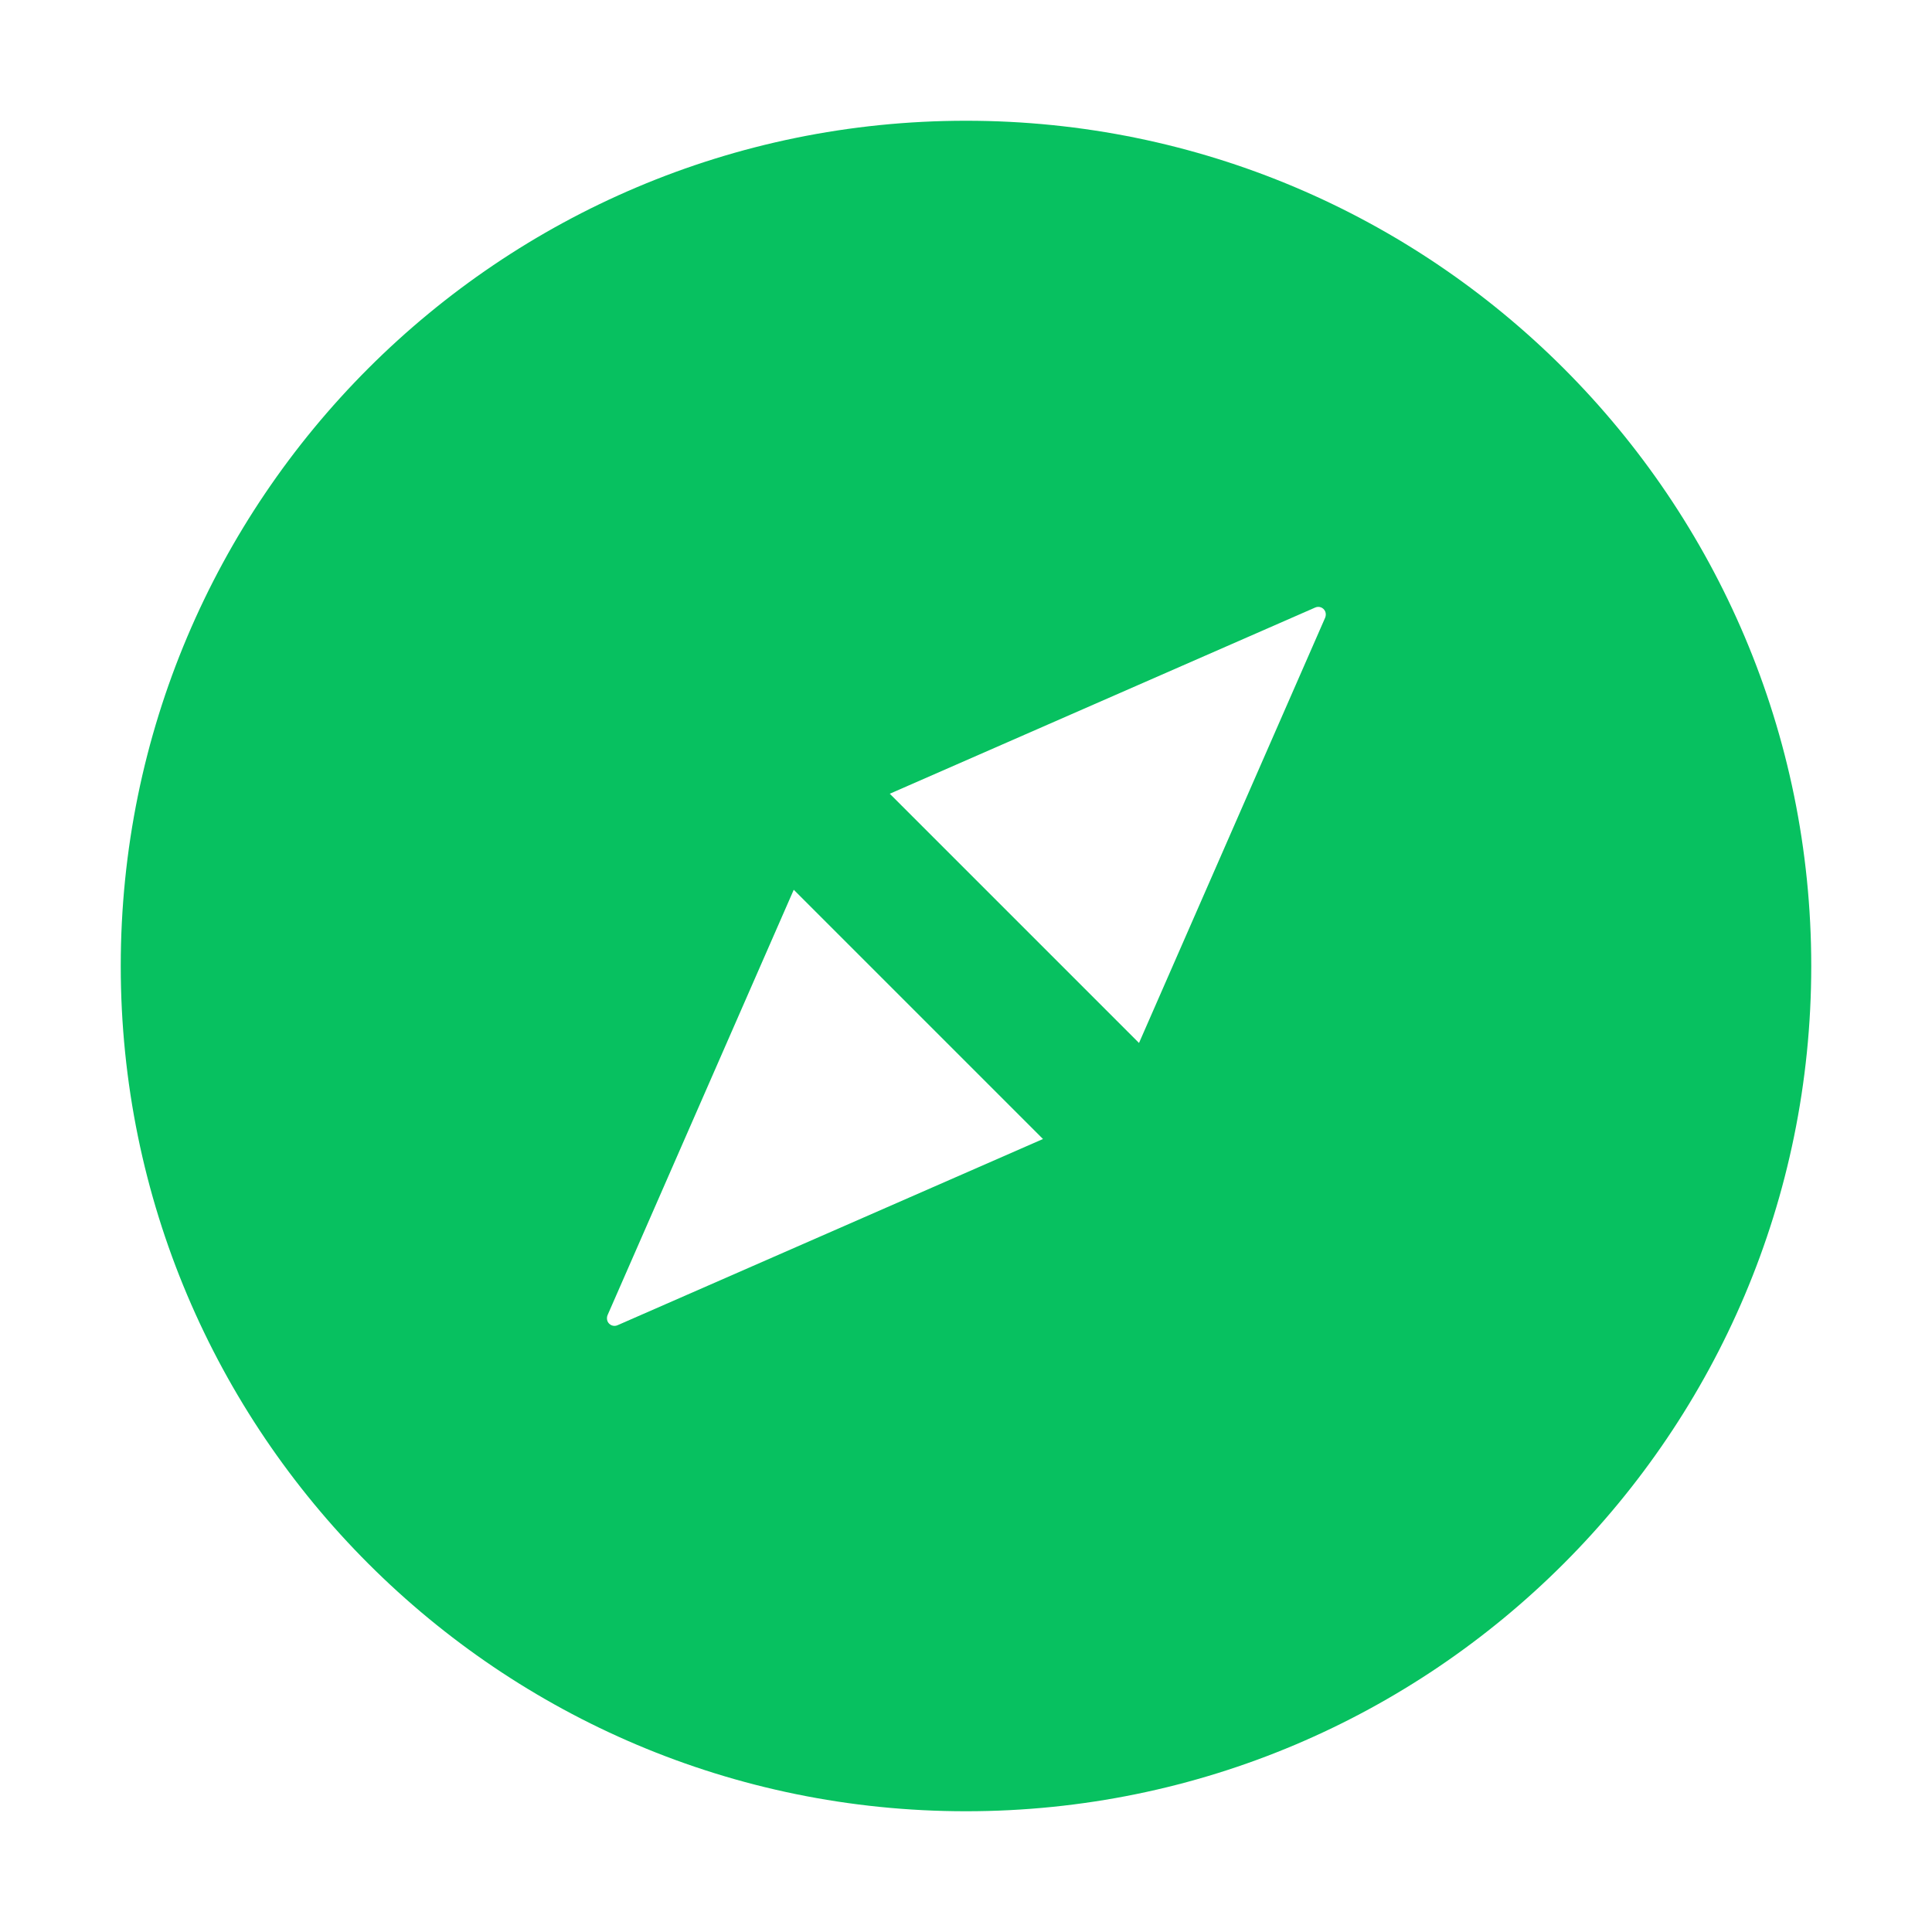
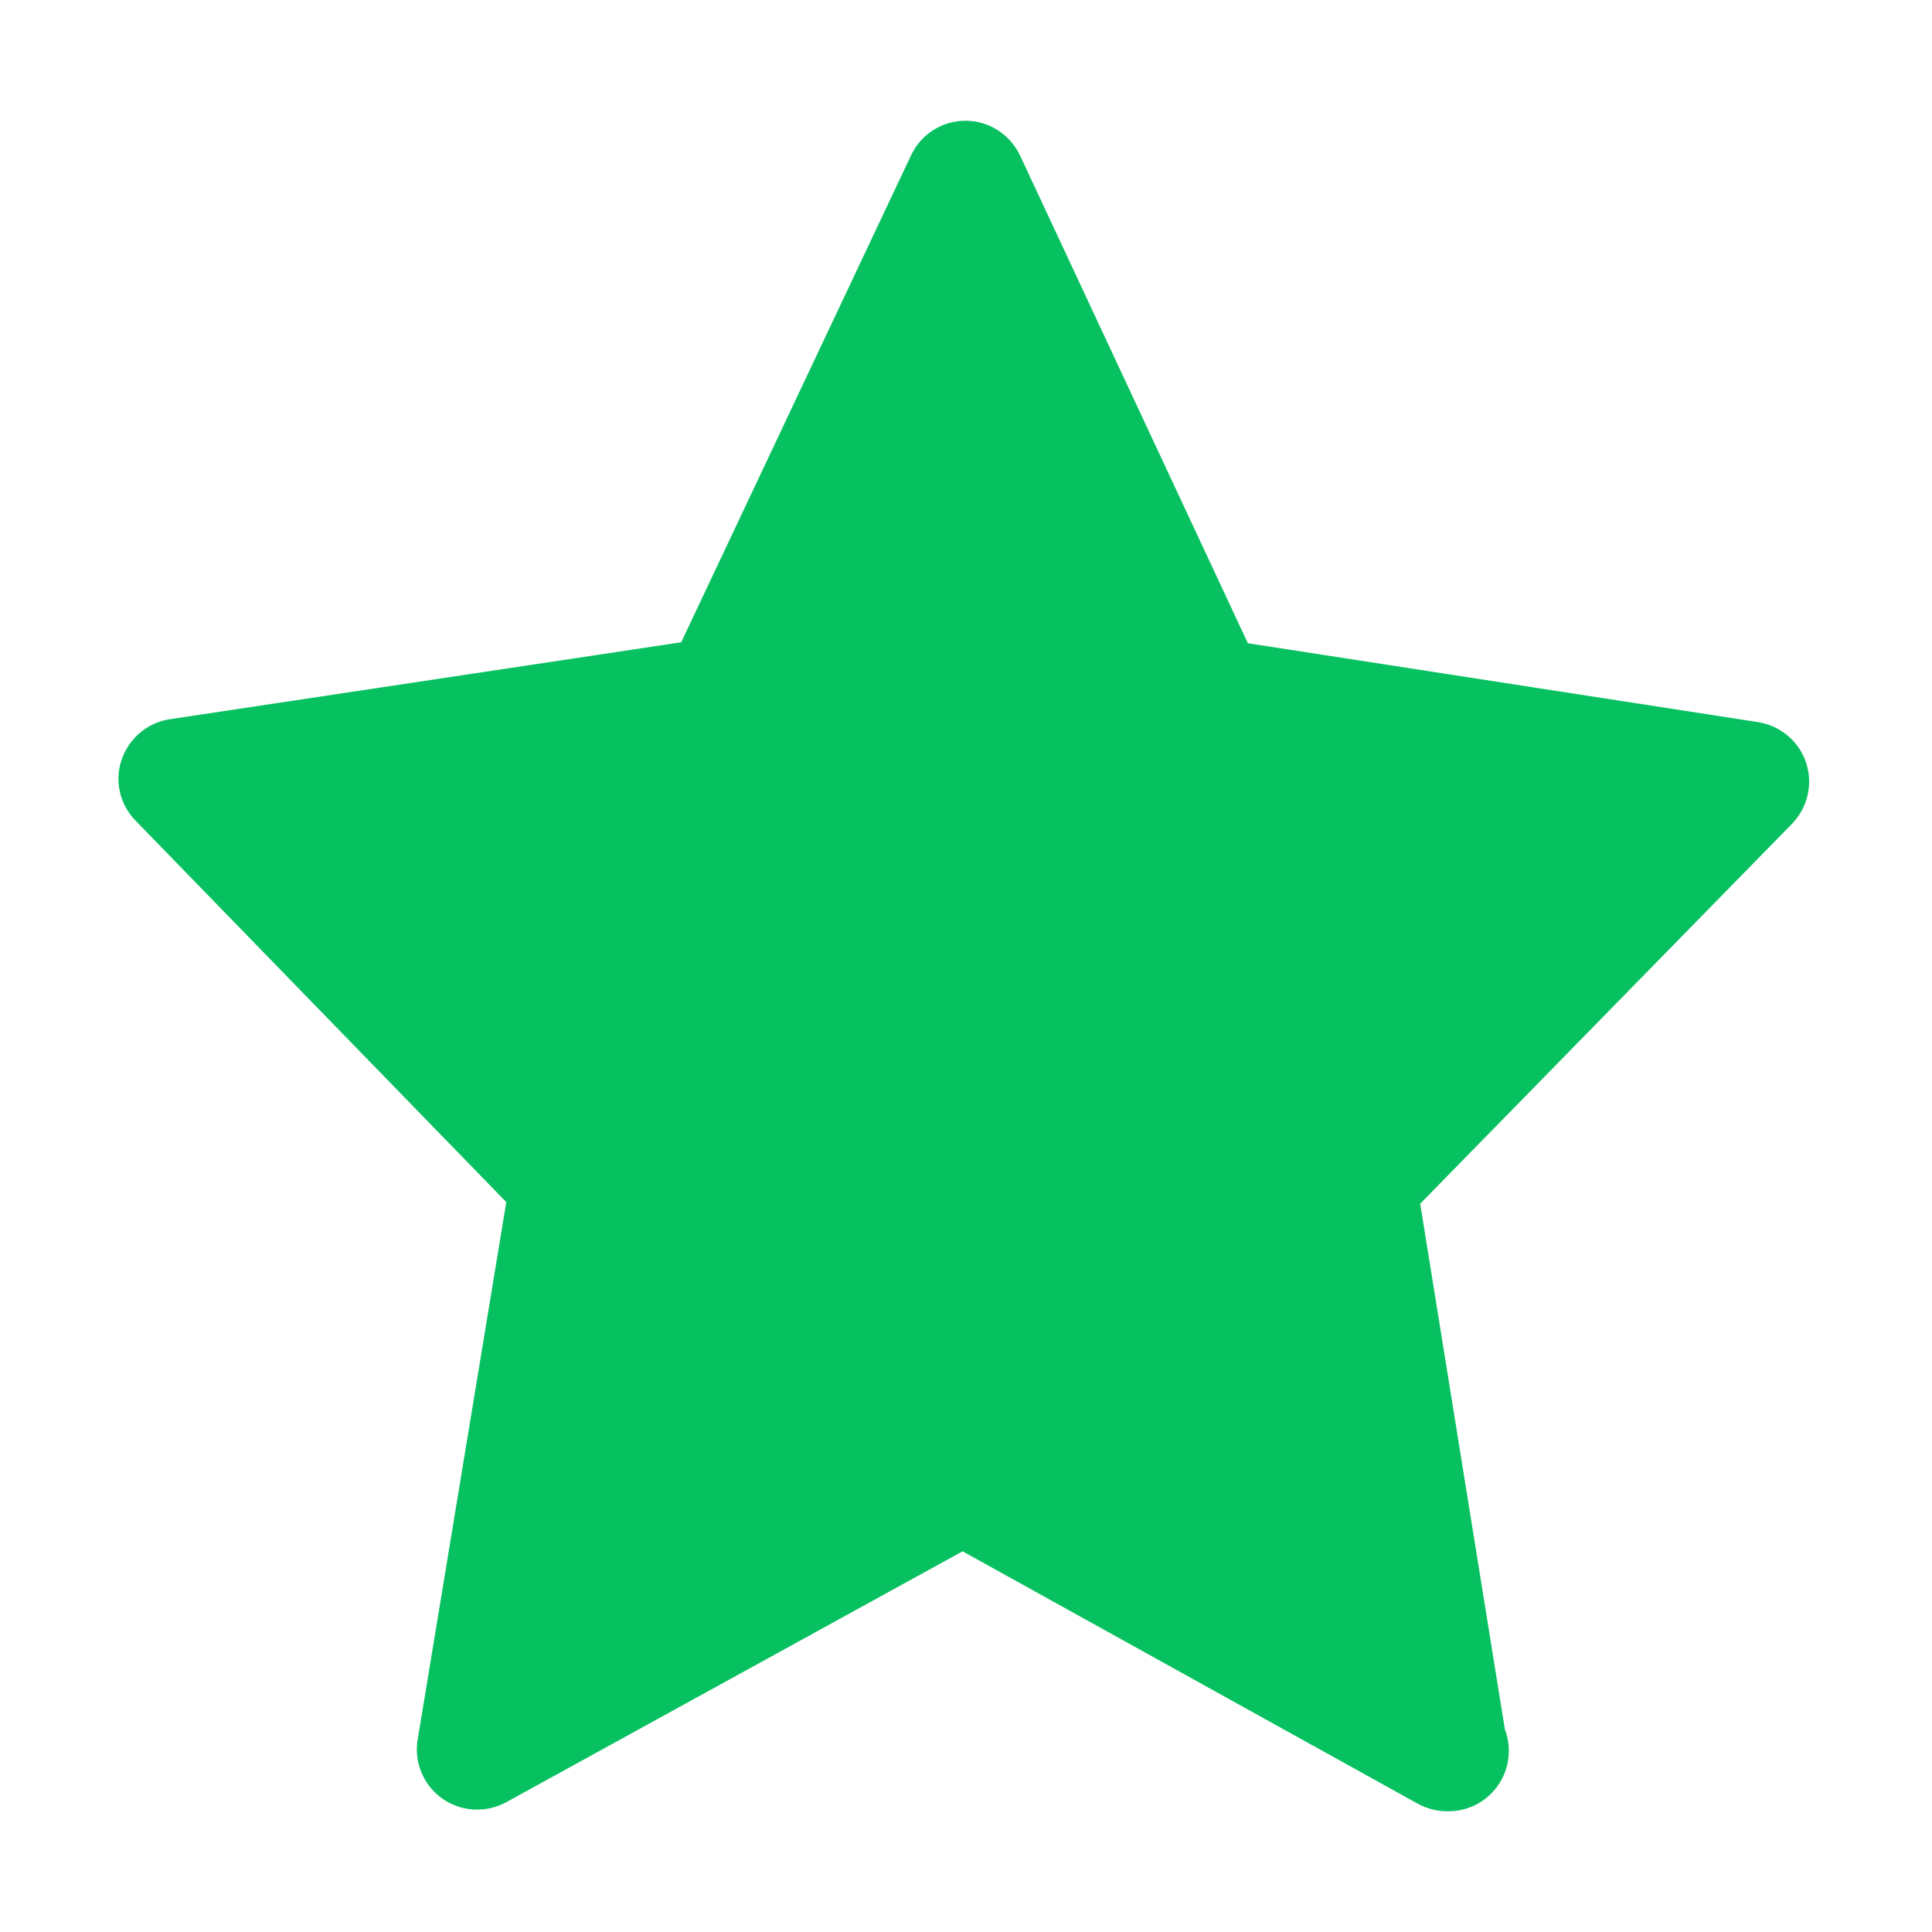
- <svg xmlns="http://www.w3.org/2000/svg" t="1649076363896" class="icon" viewBox="0 0 1024 1024" version="1.1" p-id="16008" width="64" height="64">
-   <defs>
-     <style type="text/css">@font-face { font-family: feedback-iconfont; src: url("//at.alicdn.com/t/font_1031158_u69w8yhxdu.woff2?t=1630033759944") format("woff2"), url("//at.alicdn.com/t/font_1031158_u69w8yhxdu.woff?t=1630033759944") format("woff"), url("//at.alicdn.com/t/font_1031158_u69w8yhxdu.ttf?t=1630033759944") format("truetype"); }
- </style>
-   </defs>
-   <path d="M512 64C264.6 64 64 264.6 64 512s200.6 448 448 448 448-200.6 448-448S759.4 64 512 64zM327.3 702.4c-2 0.9-4.4 0-5.3-2.1-0.4-1-0.4-2.2 0-3.2l98.7-225.5 132.1 132.1-225.5 98.7z m375.1-375.1l-98.7 225.5-132.1-132.1L697.1 322c2-0.9 4.4 0 5.3 2.1 0.4 1 0.4 2.1 0 3.2z" p-id="16009" fill="#07c160" />
+ <svg xmlns="http://www.w3.org/2000/svg" t="1649309822280" class="icon" viewBox="0 0 1024 1024" version="1.1" p-id="3964" width="64" height="64">
+   <path d="M957.259 404.233c-3.784-11.353-13.589-19.61-25.458-21.502l-270.406-41.799L540.64 82.395c-5.332-11.181-16.513-18.406-28.898-18.406 0 0 0 0 0 0-12.385 0-23.566 7.053-28.898 18.406l-121.786 258.021L90.135 381.183c-11.869 1.72-21.674 9.977-25.63 21.33s-1.032 23.91 7.397 32.511L268.342 637.14 221.382 921.996c-2.064 12.041 3.096 24.254 13.073 31.307 9.977 7.053 23.222 7.741 33.887 1.892L510.194 822.227l241.336 133.827c4.816 2.58 10.149 3.956 15.481 3.956 0.172 0 0.516 0 0.688 0 17.717 0 31.995-14.277 31.995-31.995 0-3.956-0.688-7.741-2.064-11.353l-44.896-278.663 196.956-201.257C958.119 428.143 961.043 415.586 957.259 404.233z" p-id="3965" fill="#07c160" />
</svg>
